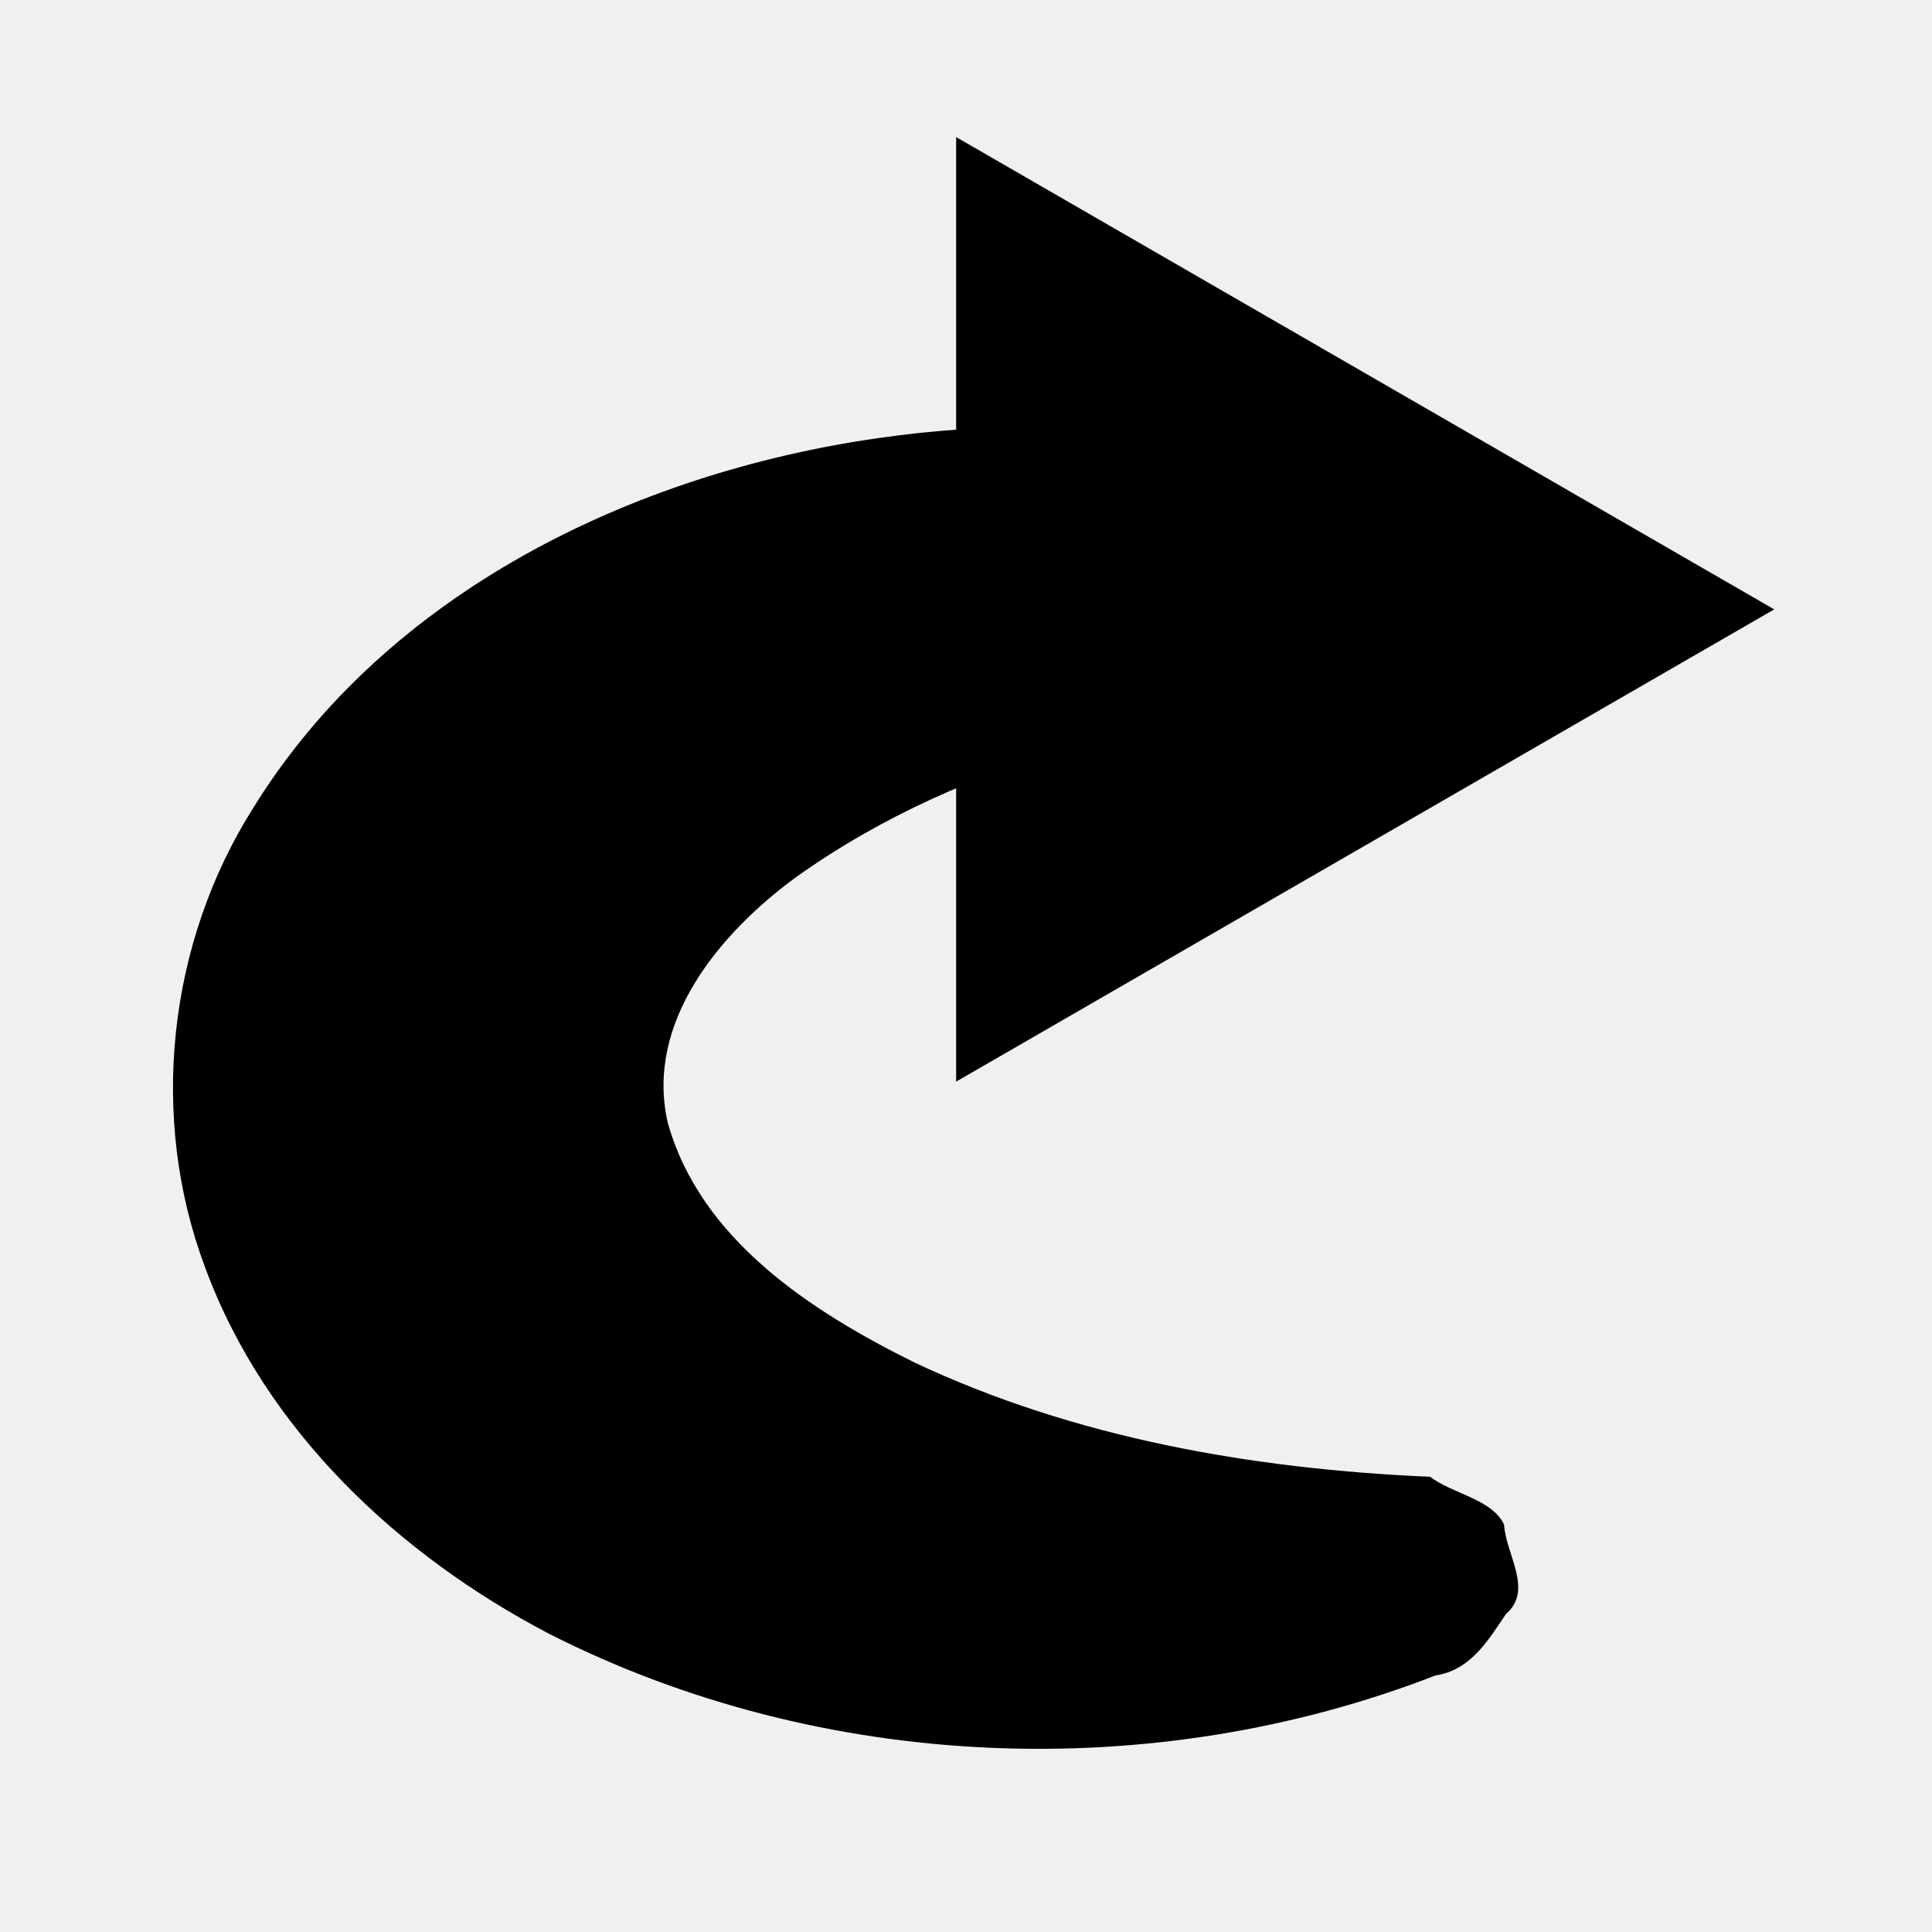
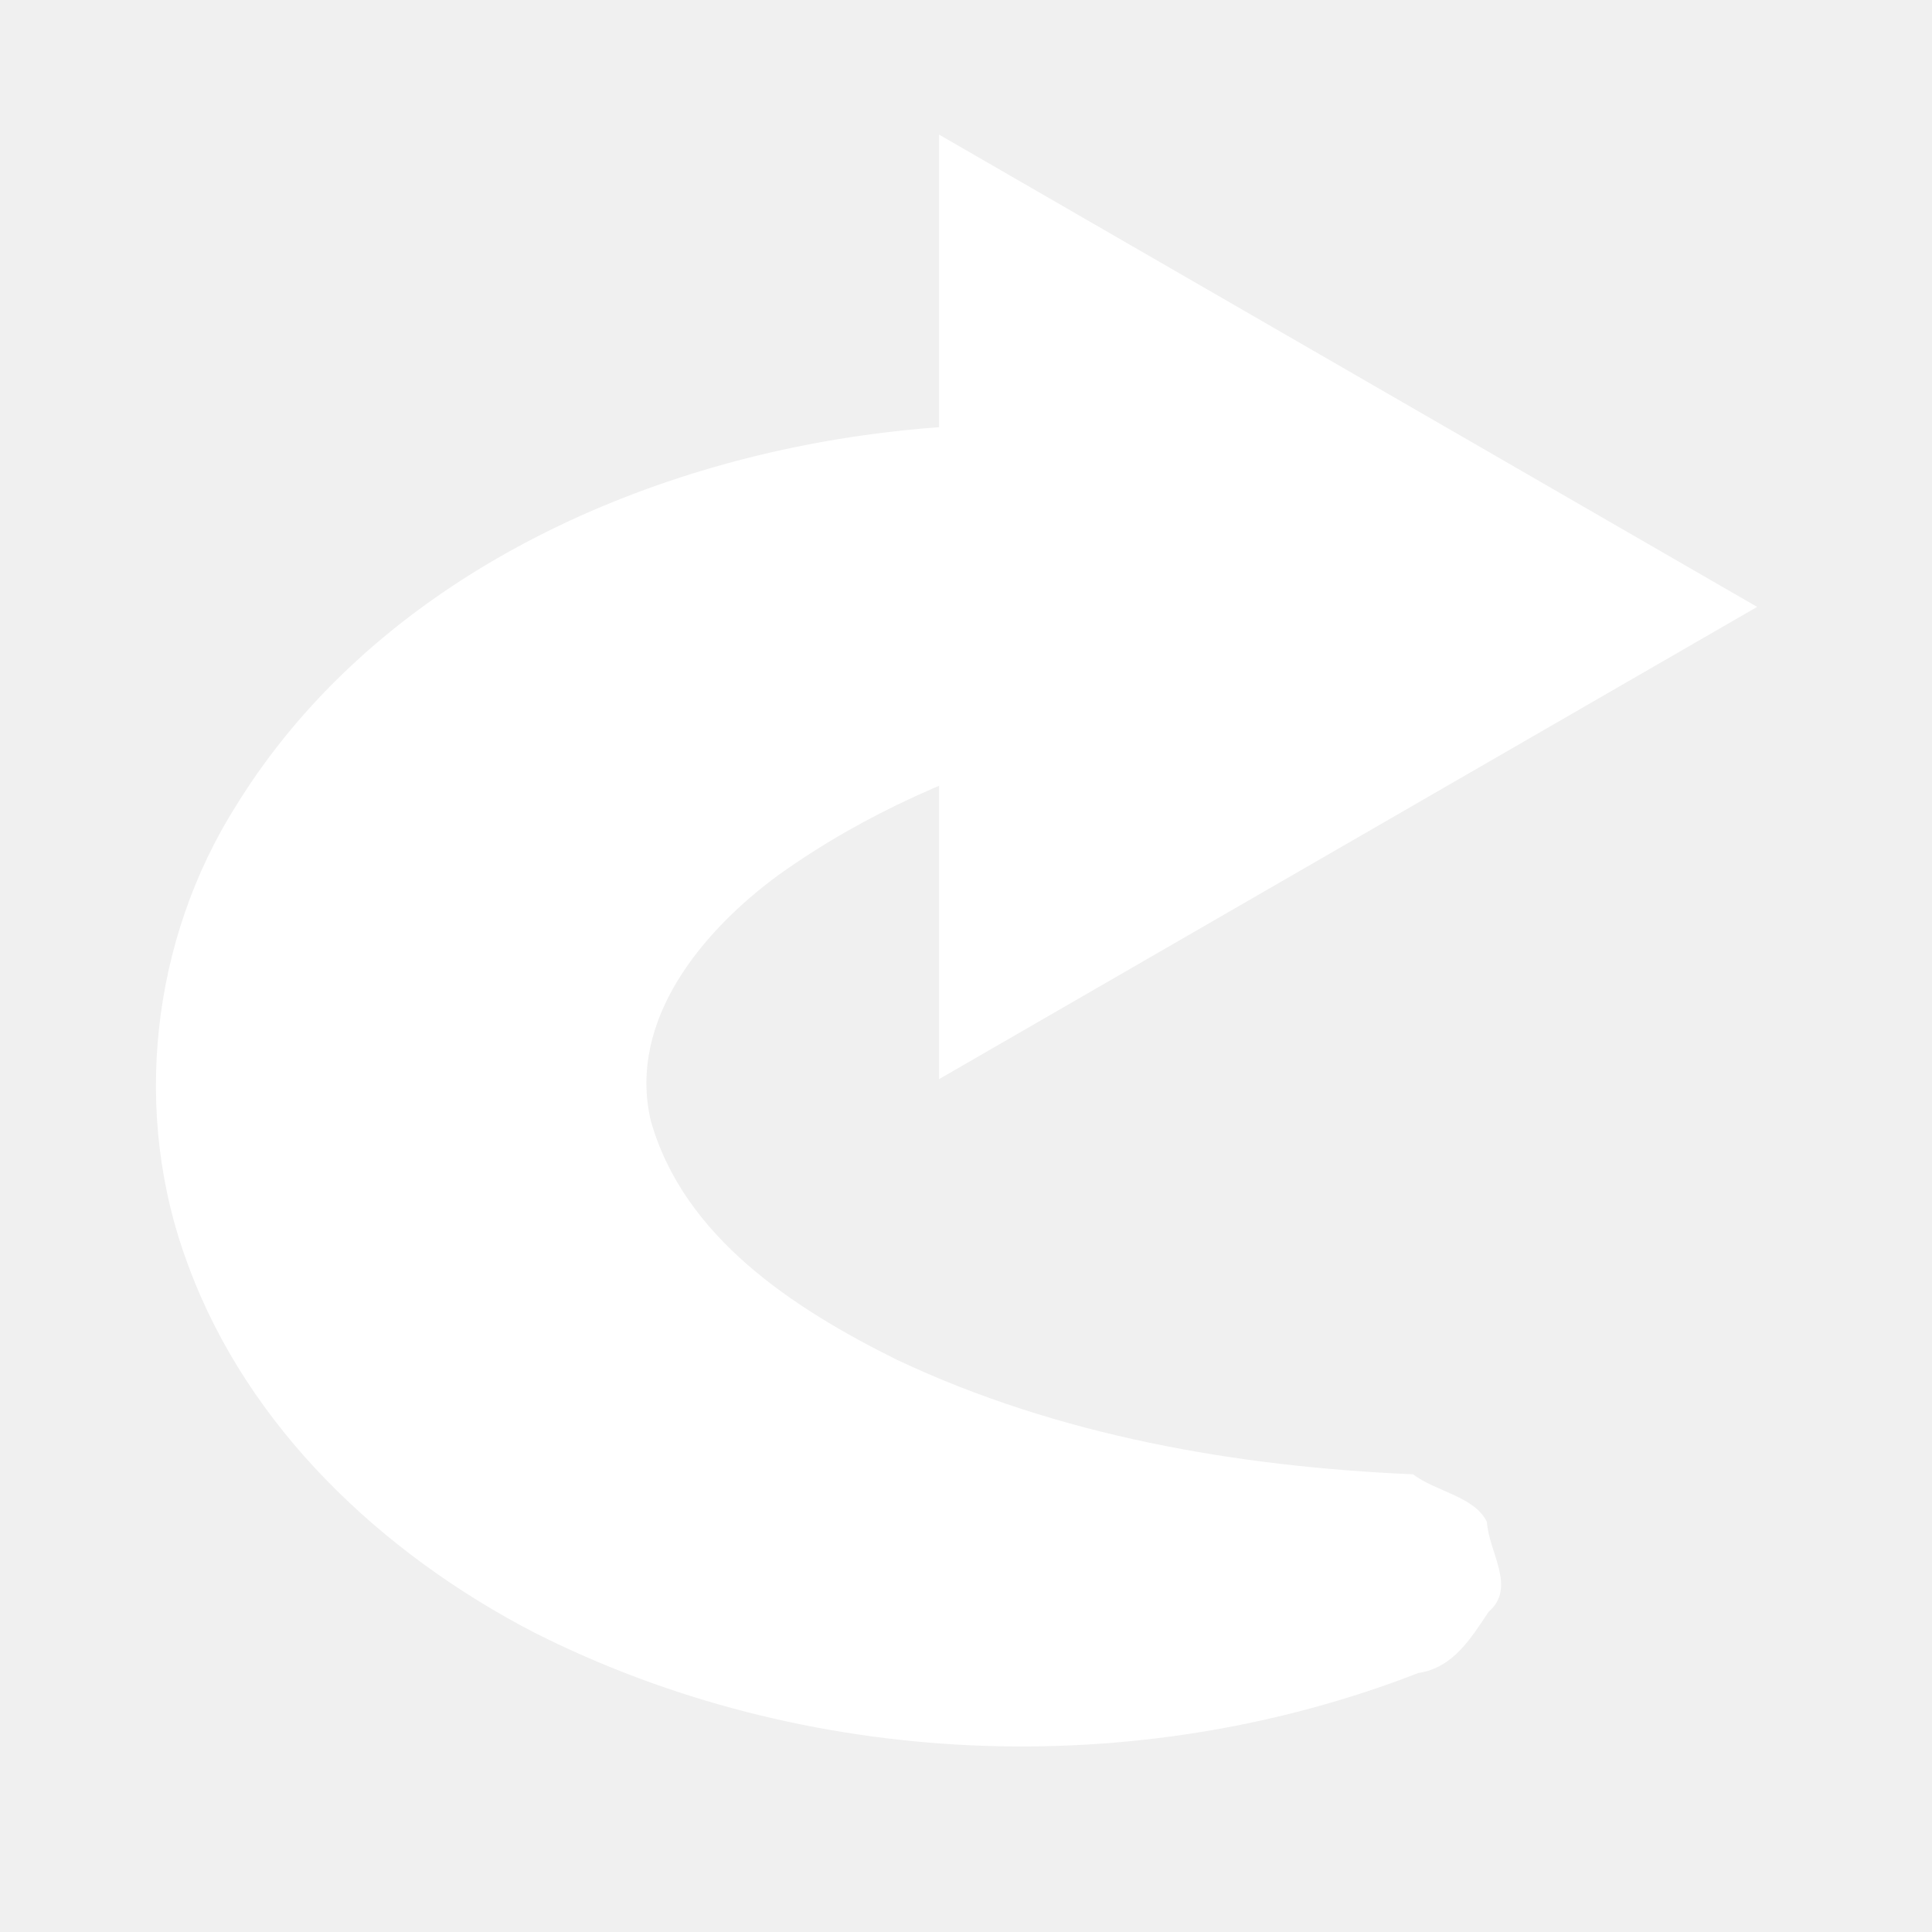
<svg xmlns="http://www.w3.org/2000/svg" width="32" height="32" viewBox="0 0 32 32" version="1.1" id="svg1">
  <defs id="defs1" />
-   <g id="layer1">
-     <path id="path1" style="fill:#000000;stroke-width:2.29;stroke-linejoin:round" d="m 17.298,7.066 c 2.262,0.047 4.568,0.408 6.642,1.315 0.266,0.387 0.93,0.619 0.895,1.124 -0.099,0.465 0.16,1.116 -0.379,1.353 -0.414,0.349 -0.828,0.73 -1.412,0.649 -3.451,0.222 -7.014,0.988 -9.871,3.03 -1.251,0.92 -2.494,2.396 -2.113,4.057 0.541,1.94 2.378,3.126 4.084,3.972 2.664,1.256 5.617,1.767 8.543,1.894 0.378,0.287 1.024,0.368 1.225,0.791 0.029,0.498 0.493,1.084 0.03,1.484 -0.3,0.445 -0.587,0.928 -1.166,1.016 C 19.082,29.573 13.608,29.347 9.109,27.068 6.603,25.762 4.39,23.688 3.398,20.994 2.462,18.506 2.777,15.616 4.2,13.373 6.405,9.808 10.497,7.836 14.543,7.257 15.455,7.125 16.377,7.063 17.298,7.066 Z" />
-     <path style="fill:#000000;stroke-width:2.332;stroke-linejoin:round" id="path2" d="M 4.92,12.048 -6.64,5.375 4.92,-1.299 Z" transform="matrix(-1.172133,0,0,1.172133,21.60367,3.793043)" />
+   <g id="layer1" style="fill:#ffffff;fill-opacity:1" transform="matrix(-1,0,0,1,31.68472,0)">
+     <path id="path1" style="fill:#ffffff;fill-opacity:1;stroke-width:2.29;stroke-linejoin:round" d="m 14.67,7.025 c -2.262,0.047 -4.568,0.408 -6.642,1.315 -0.266,0.387 -0.93,0.619 -0.895,1.124 0.099,0.465 -0.16,1.116 0.379,1.353 0.414,0.349 0.828,0.73 1.412,0.649 3.451,0.222 7.014,0.988 9.871,3.03 1.251,0.92 2.494,2.396 2.113,4.057 -0.541,1.94 -2.378,3.126 -4.084,3.972 -2.664,1.256 -5.617,1.767 -8.543,1.894 -0.378,0.287 -1.024,0.368 -1.225,0.791 -0.029,0.498 -0.493,1.084 -0.03,1.484 0.3,0.445 0.587,0.928 1.166,1.016 4.694,1.824 10.168,1.598 14.666,-0.681 2.506,-1.306 4.719,-3.38 5.711,-6.075 0.936,-2.488 0.621,-5.378 -0.802,-7.621 C 25.562,9.767 21.47,7.795 17.425,7.216 16.513,7.084 15.591,7.022 14.67,7.025 Z" />
+     <path style="fill:#ffffff;fill-opacity:1;stroke-width:2.332;stroke-linejoin:round" id="path2" d="M 4.92,12.048 -6.64,5.375 4.92,-1.299 Z" transform="matrix(1.172133,0,0,1.172133,10.36408,3.752015)" />
  </g>
</svg>
